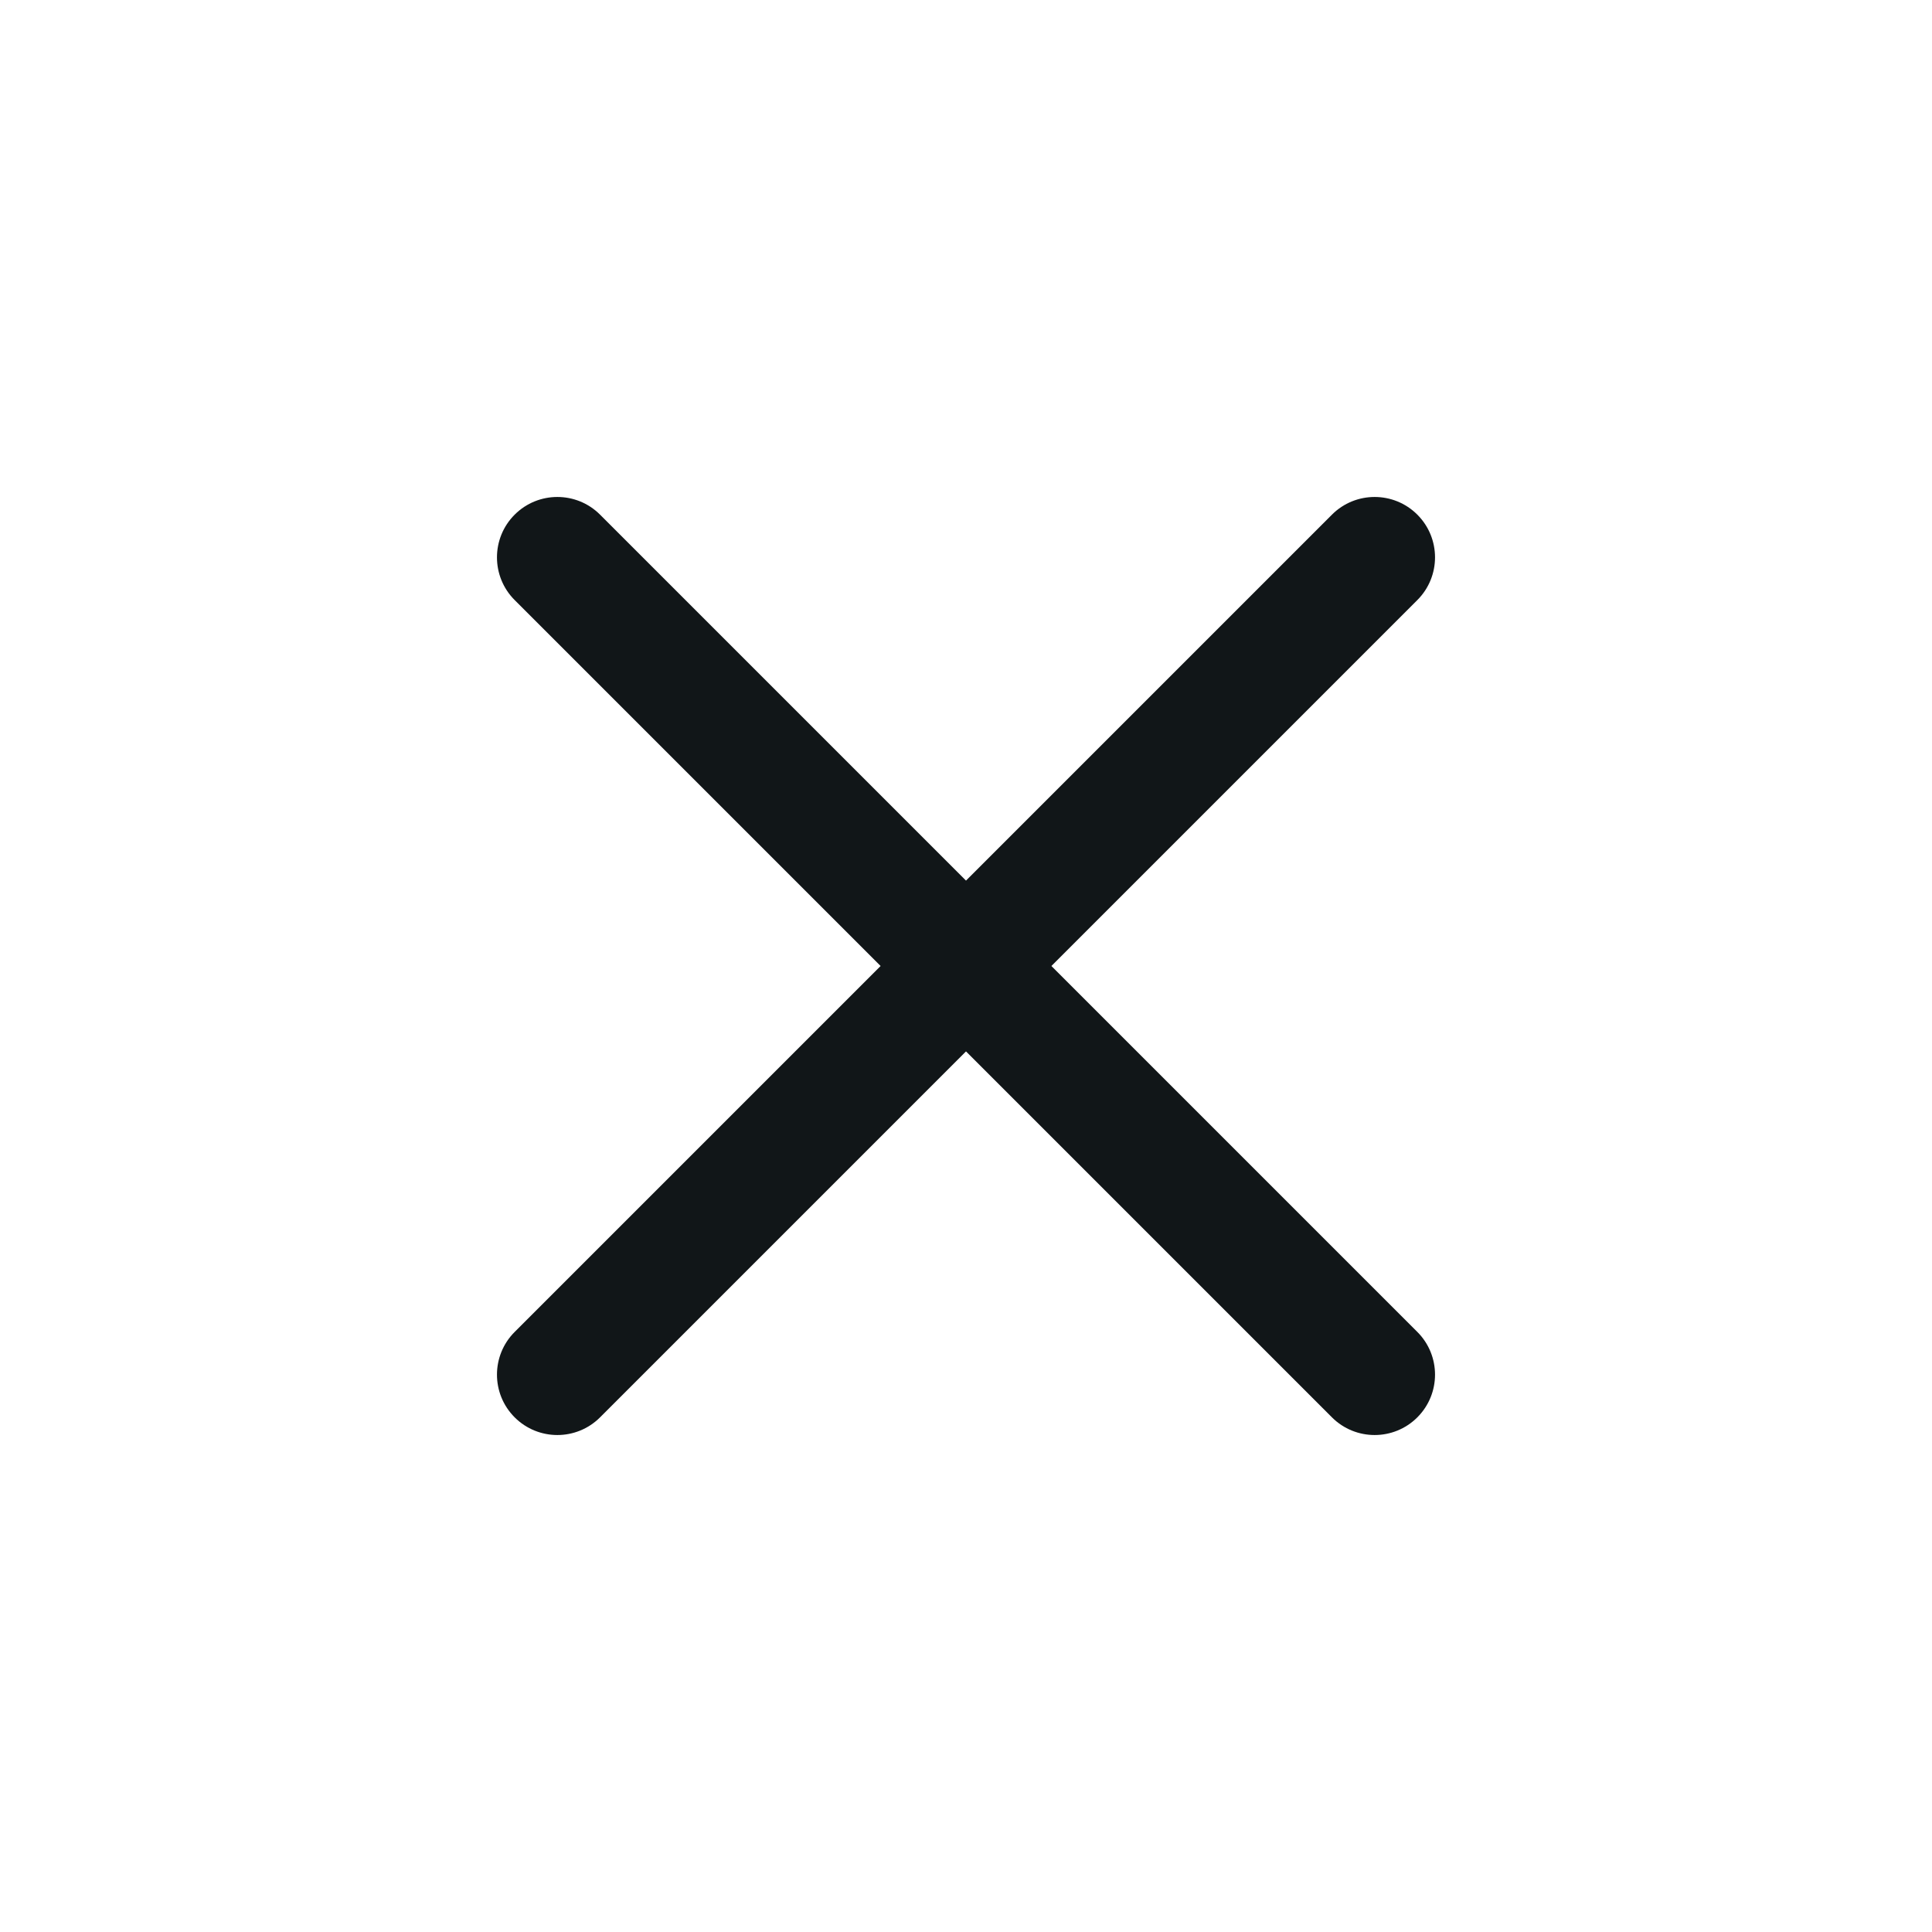
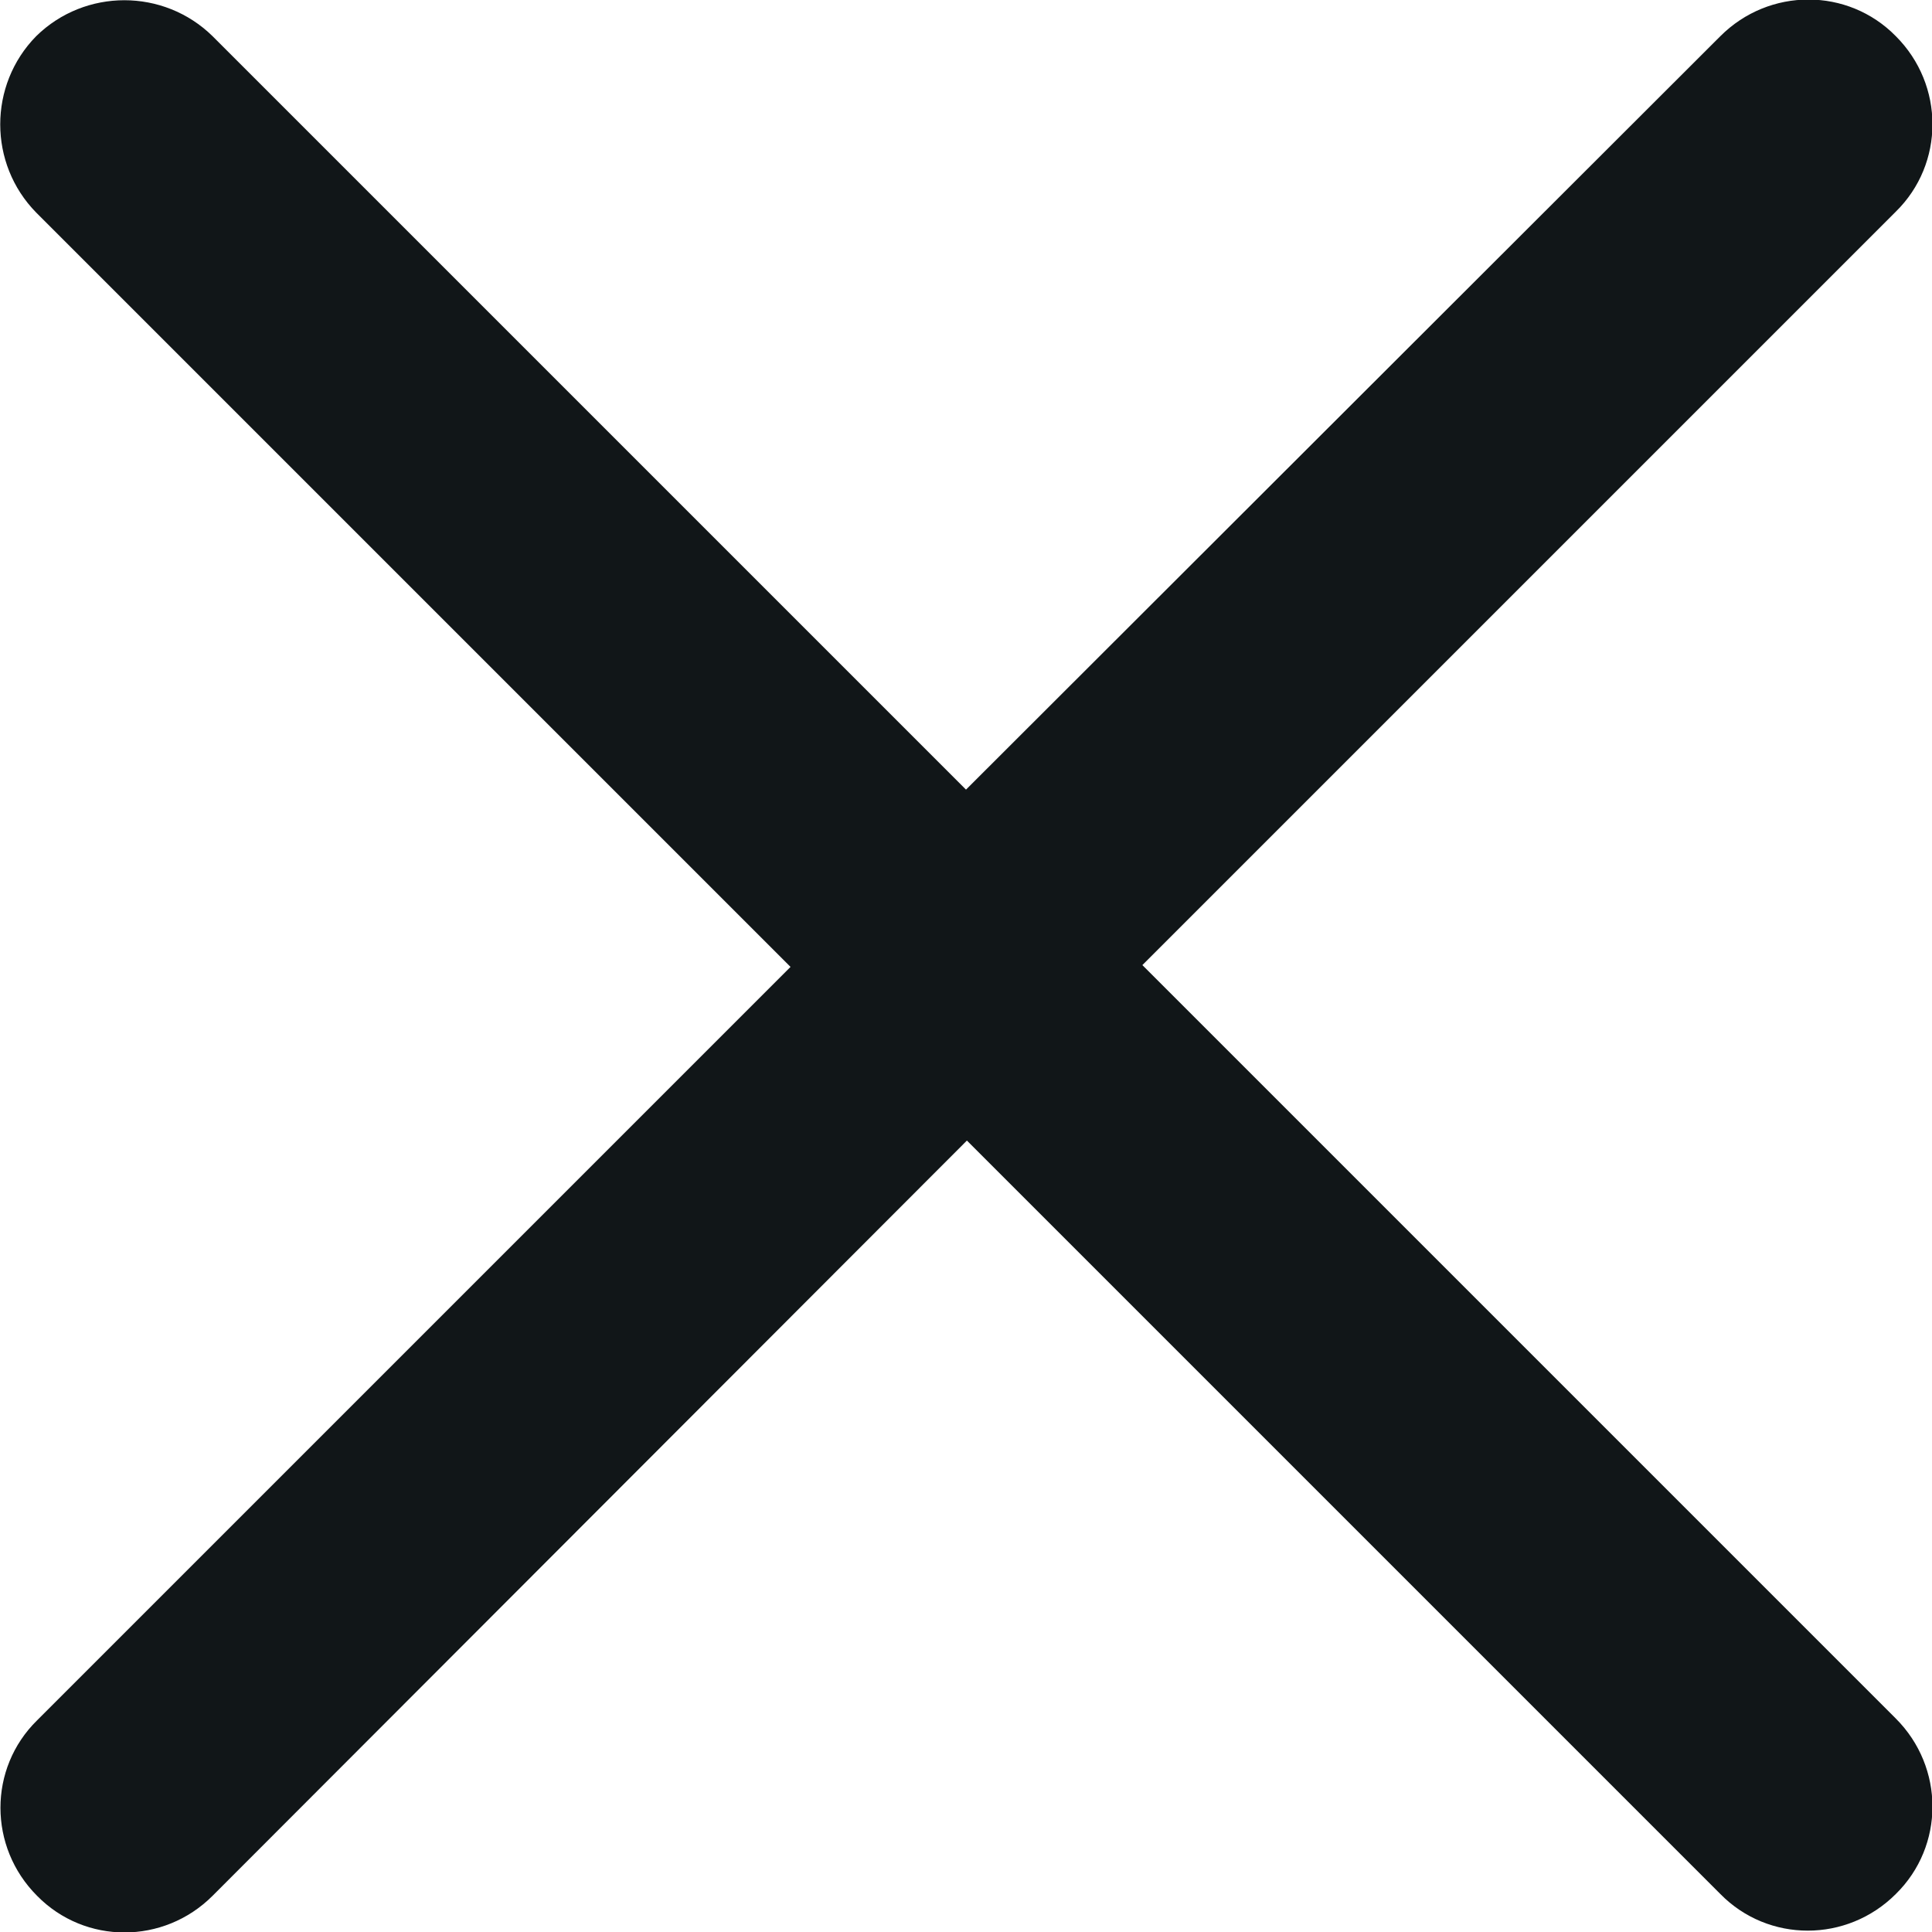
- <svg xmlns="http://www.w3.org/2000/svg" width="44" height="44" viewBox="0 0 44 44" fill="none">
-   <path fill-rule="evenodd" clip-rule="evenodd" d="M32.279 11.721C32.816 12.258 32.816 13.129 32.279 13.666L23.945 22L32.279 30.334C32.816 30.871 32.816 31.742 32.279 32.279C31.742 32.816 30.871 32.816 30.334 32.279L22 23.945L13.666 32.279C13.129 32.816 12.258 32.816 11.721 32.279C11.184 31.742 11.184 30.871 11.721 30.334L20.055 22L11.721 13.666C11.184 13.129 11.184 12.258 11.721 11.721C12.258 11.184 13.129 11.184 13.666 11.721L22 20.055L30.334 11.721C30.871 11.184 31.742 11.184 32.279 11.721Z" fill="#111618" />
+ <svg xmlns="http://www.w3.org/2000/svg" id="_Слой_1" data-name="Слой 1" viewBox="0 0 21.36 21.36">
+   <defs>
+     <style>
+       .cls-1 {
+         fill: #111618;
+         fill-rule: evenodd;
+       }
+     </style>
+   </defs>
+   <path class="cls-1" d="m20.96.4c.54.54.54,1.41,0,1.94l-8.33,8.33,8.33,8.33c.54.54.54,1.41,0,1.94-.54.54-1.41.54-1.94,0l-8.33-8.33L2.35,20.96c-.54.54-1.41.54-1.94,0-.54-.54-.54-1.41,0-1.94l8.33-8.33L.4,2.35C-.13,1.81-.13.94.4.4.94-.13,1.81-.13,2.35.4l8.33,8.33L19.02.4c.54-.54,1.41-.54,1.94,0Z" />
</svg>
